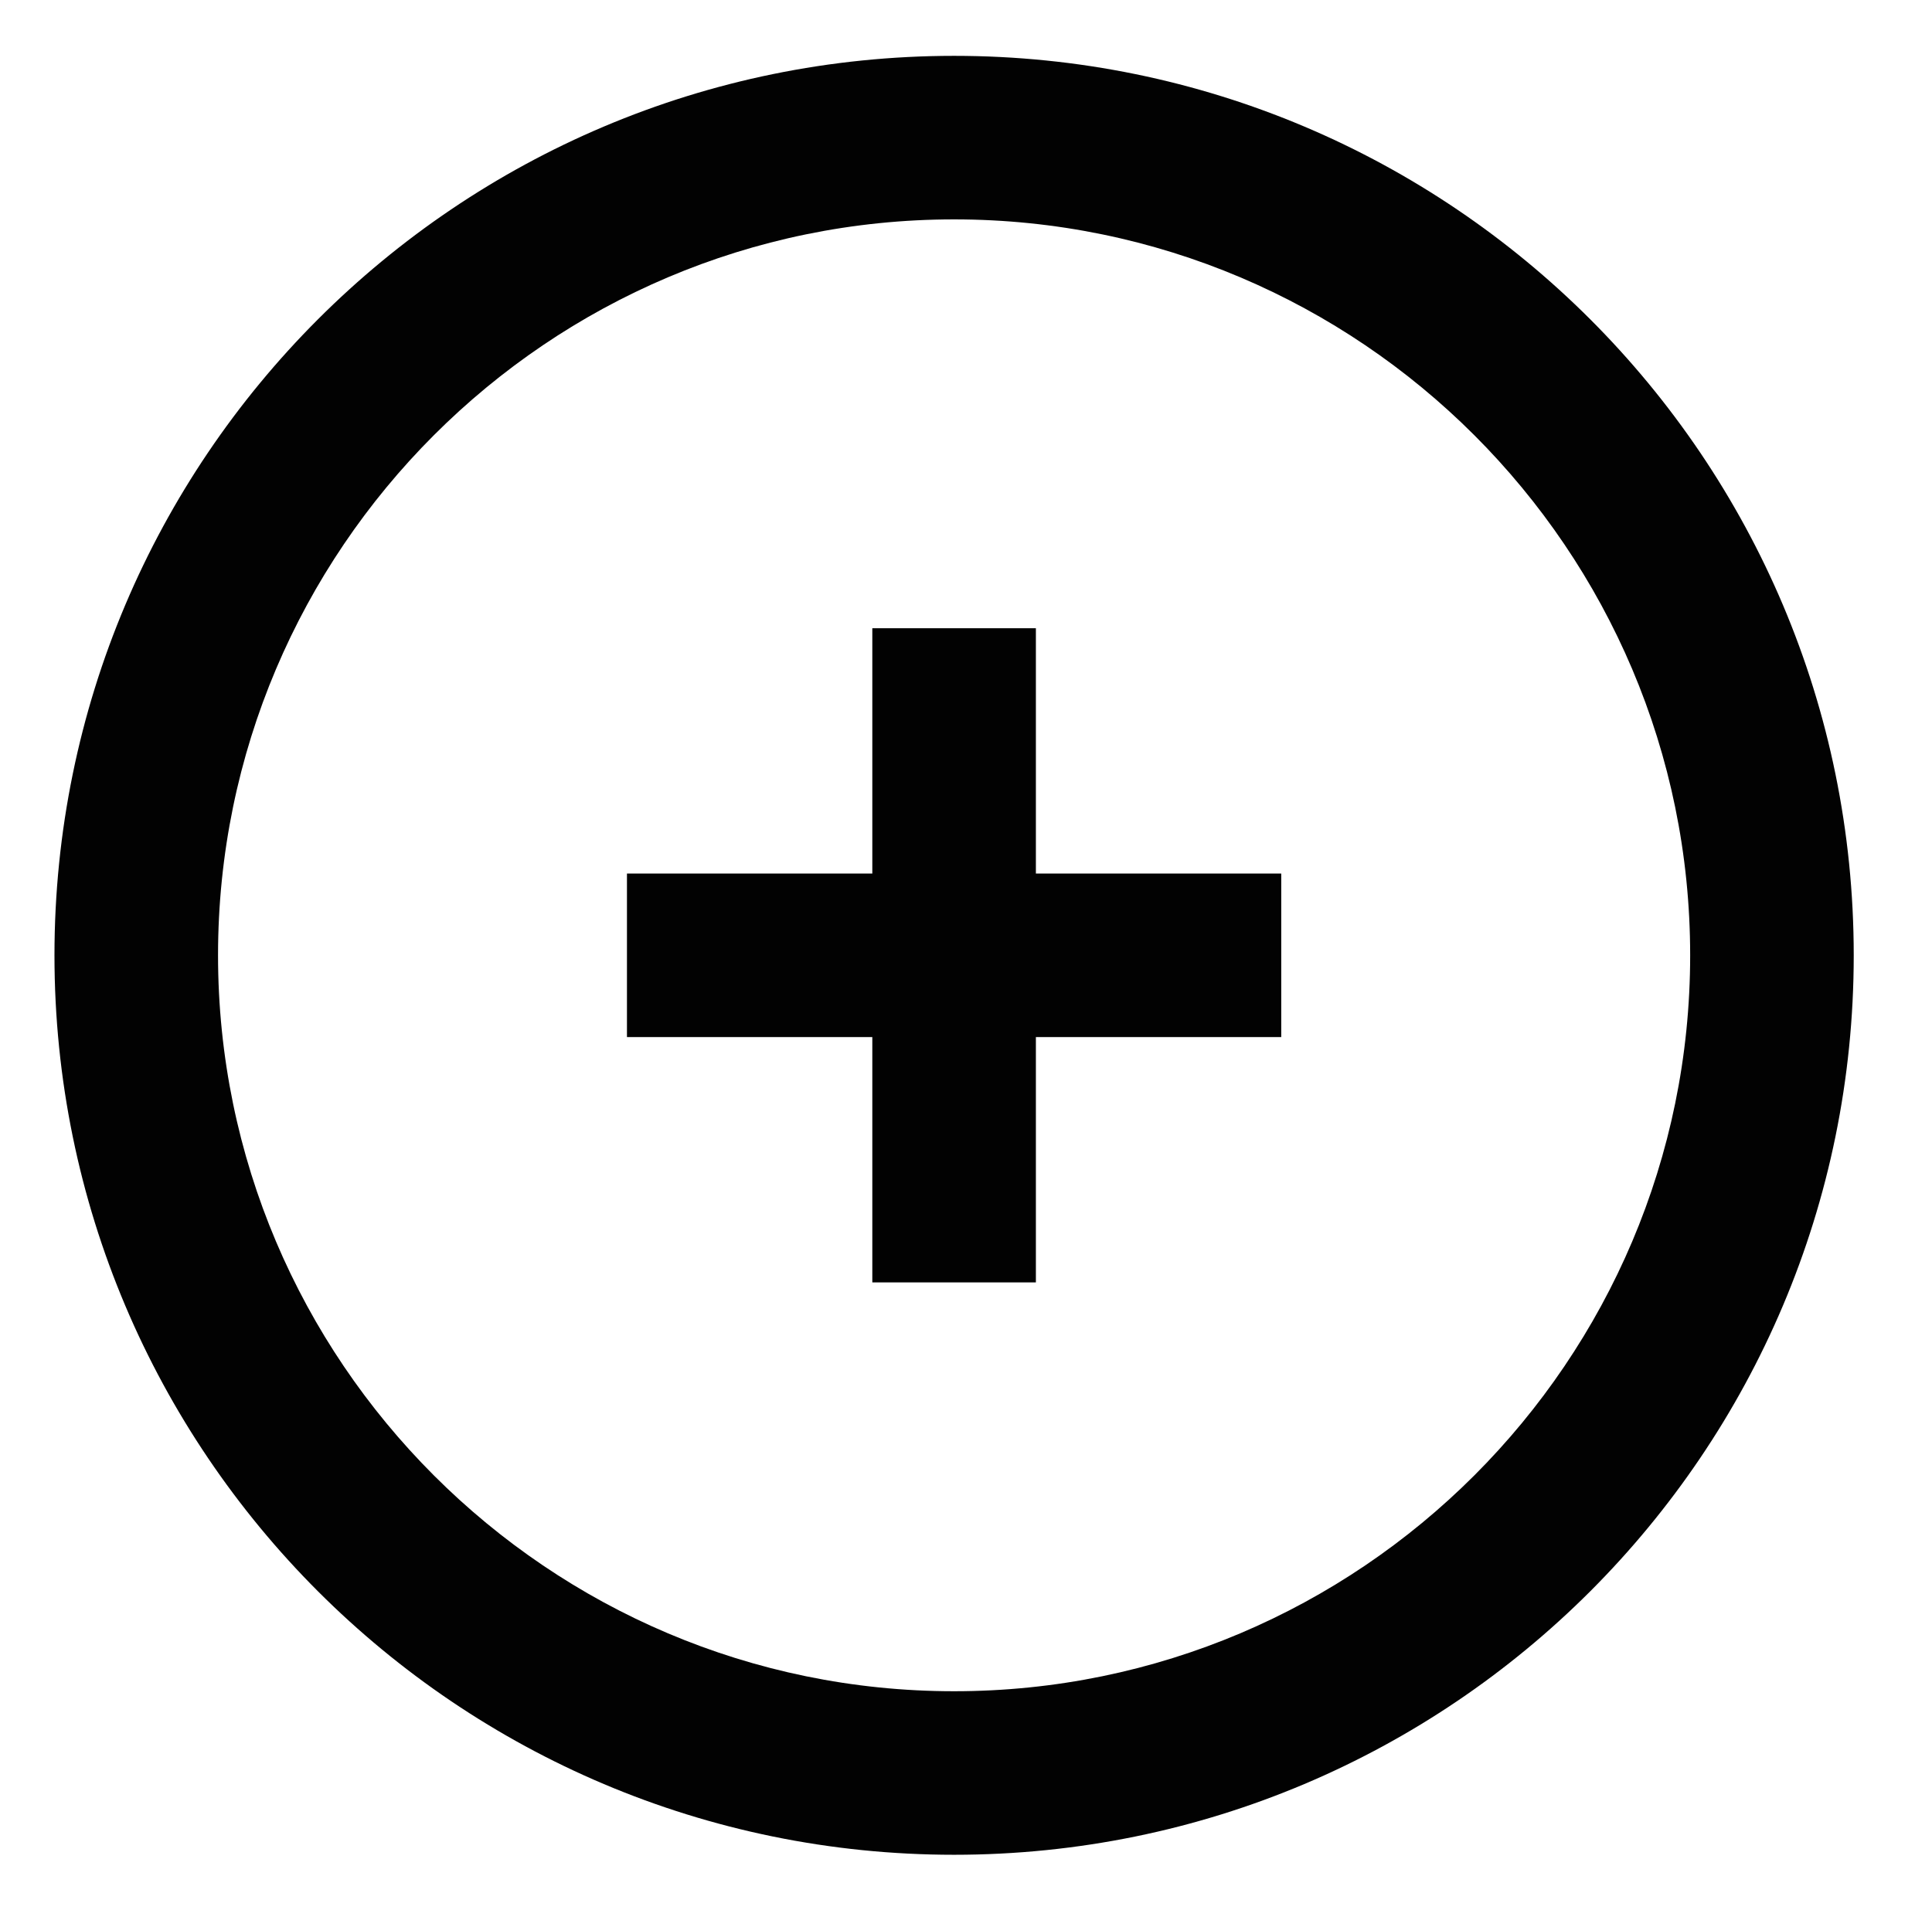
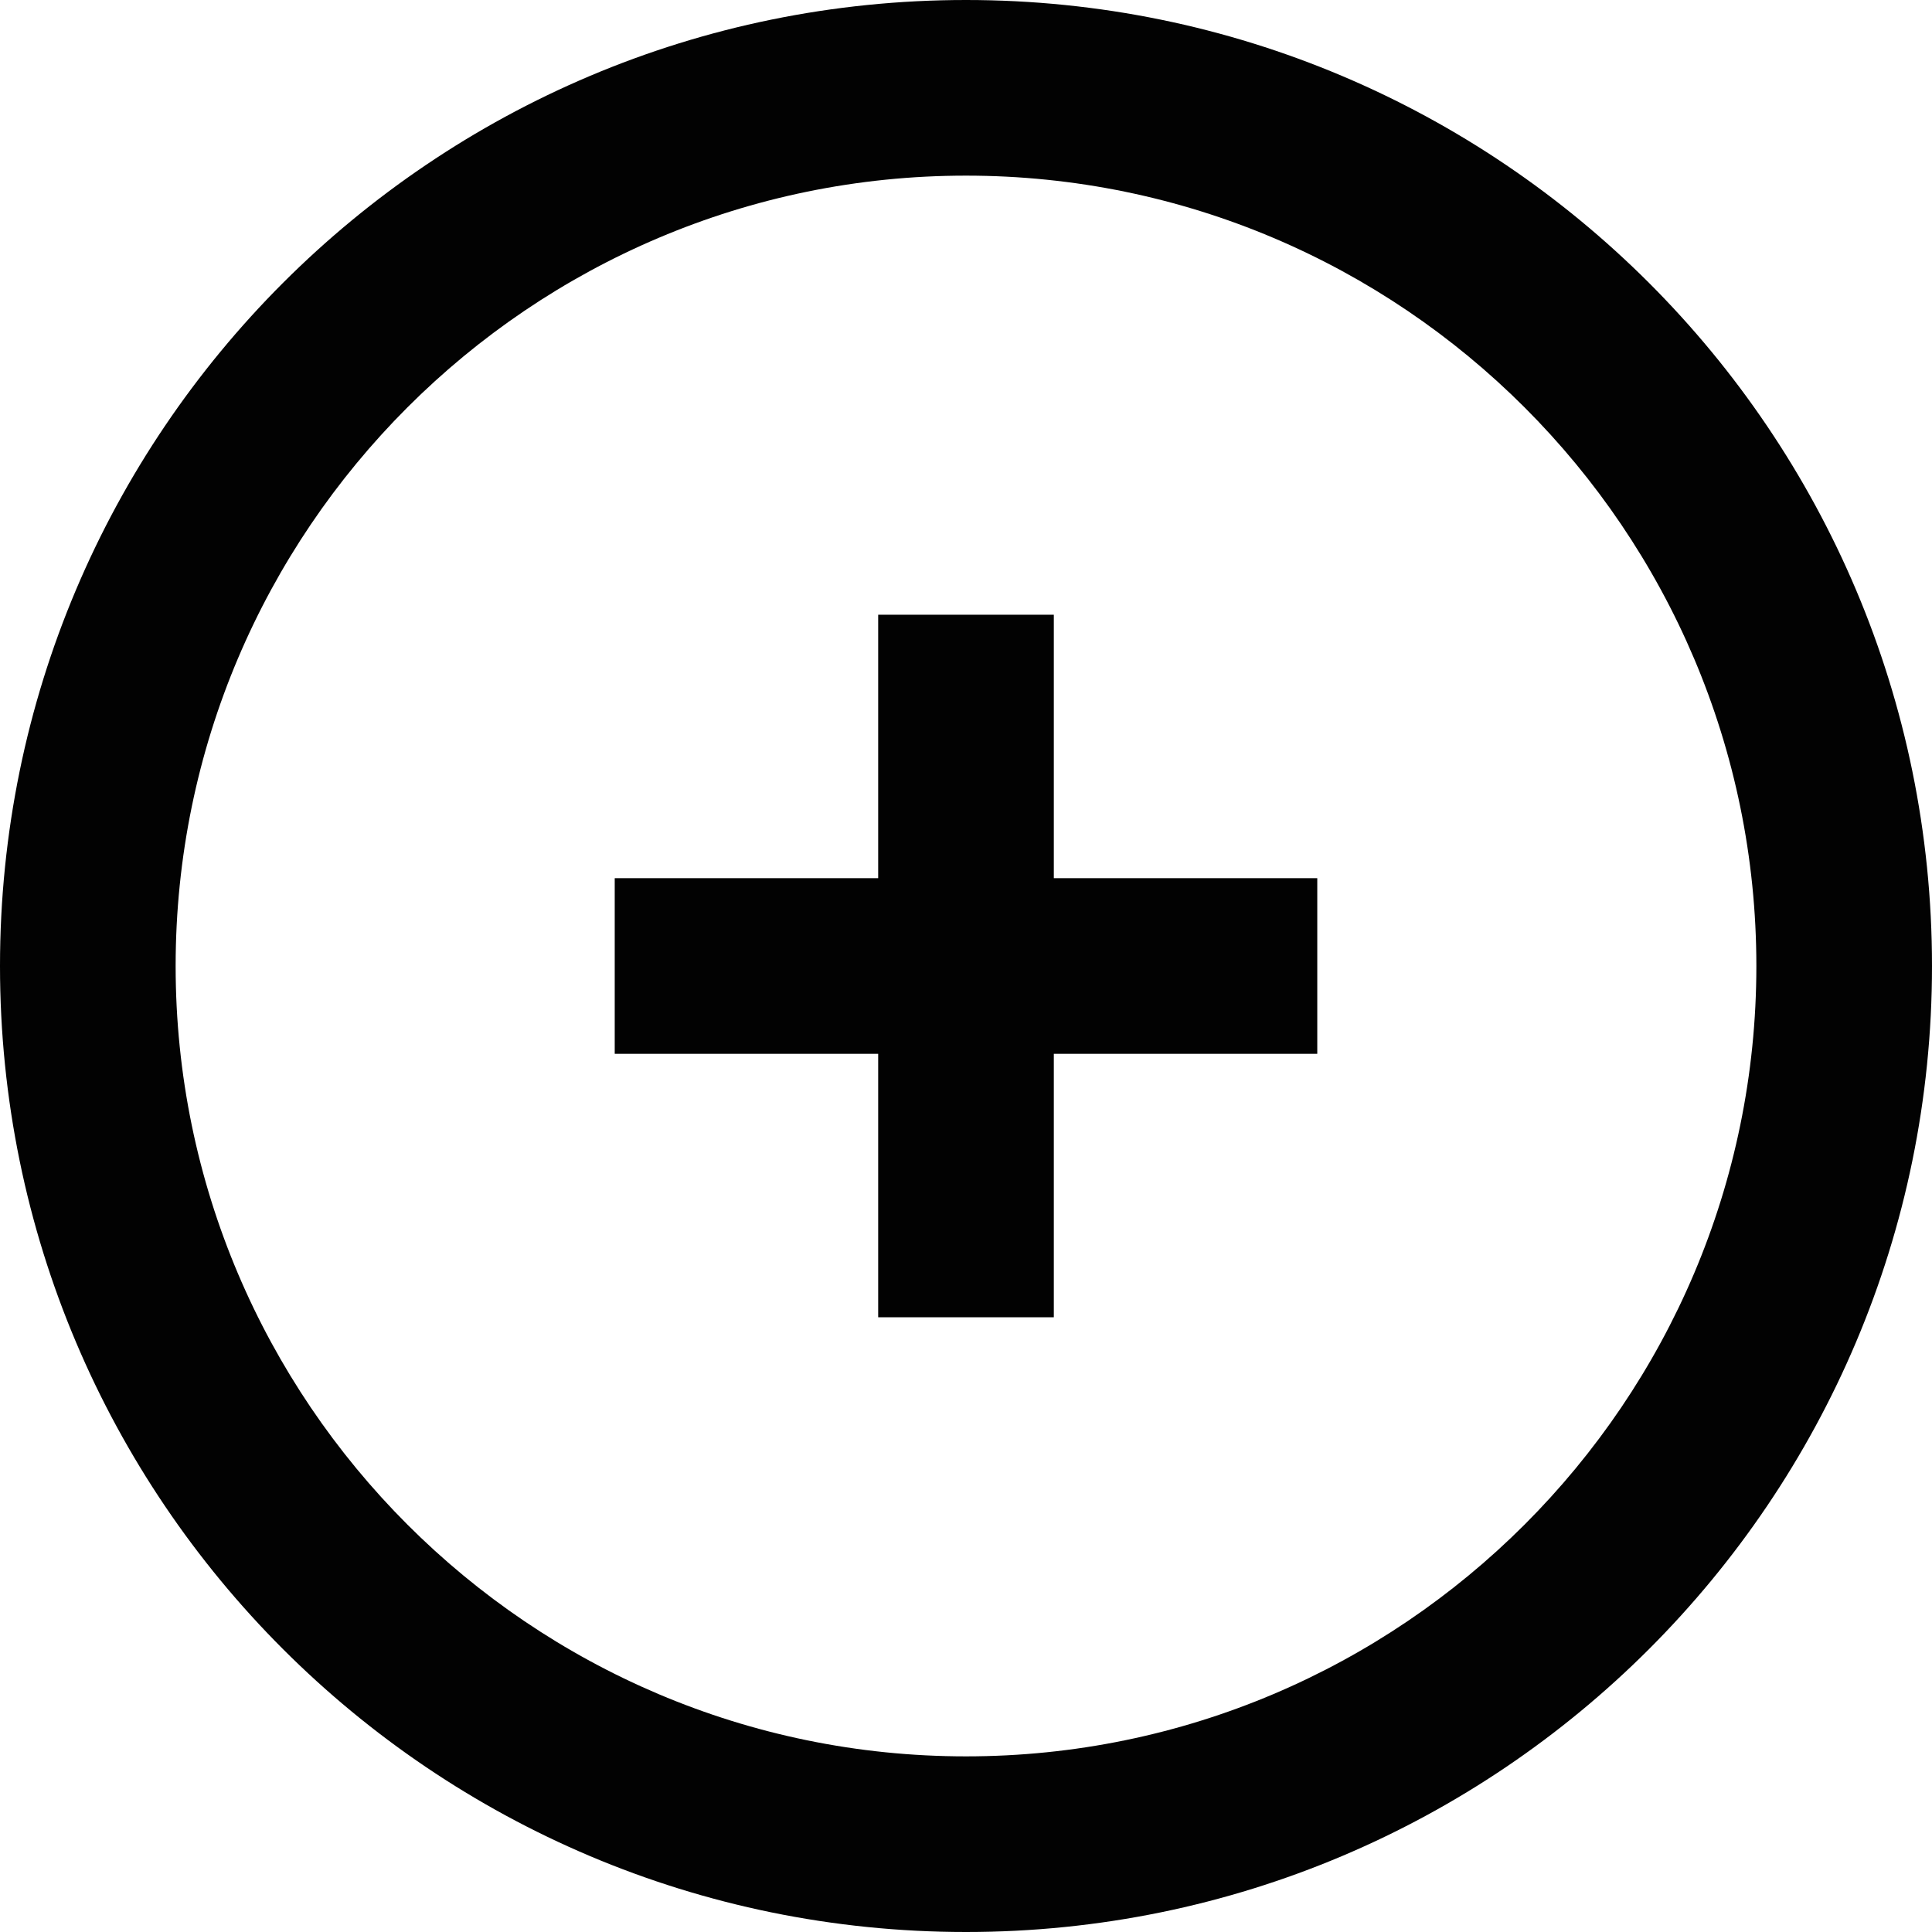
- <svg xmlns="http://www.w3.org/2000/svg" version="1.1" id="Layer_1" x="0px" y="0px" width="23.623px" height="23.563px" viewBox="0 0 23.623 23.563" enable-background="new 0 0 23.623 23.563" xml:space="preserve">
+ <svg xmlns="http://www.w3.org/2000/svg" version="1.1" id="Layer_1" x="0px" y="0px" width="22px" height="22px" viewBox="0 0 22 22" enable-background="new 0 0 22 22" xml:space="preserve">
  <g>
-     <path fill="#020202" d="M11.666,0.683c-6.075,0-11,4.925-11,11s4.925,11,11,11s11-4.925,11-11S17.741,0.683,11.666,0.683z    M11.666,20.683c-4.962,0-9-4.038-9-9s4.038-9,9-9s9,4.038,9,9S16.628,20.683,11.666,20.683z" />
-     <polygon fill="#020202" points="12.666,7.683 10.666,7.683 10.666,10.683 7.666,10.683 7.666,12.683 10.666,12.683 10.666,15.683    12.666,15.683 12.666,12.683 15.666,12.683 15.666,10.683 12.666,10.683  " />
+     <path fill="#020202" d="M11,0C4.925,0,0,4.925,0,11s4.925,11,11,11s11-4.925,11-11S17.075,0,11,0z M11,20c-4.962,0-9-4.038-9-9   s4.038-9,9-9s9,4.038,9,9S15.962,20,11,20z" />
+     <polygon fill="#020202" points="12,7 10,7 10,10 7,10 7,12 10,12 10,15 12,15 12,12 15,12 15,10 12,10  " />
  </g>
</svg>
